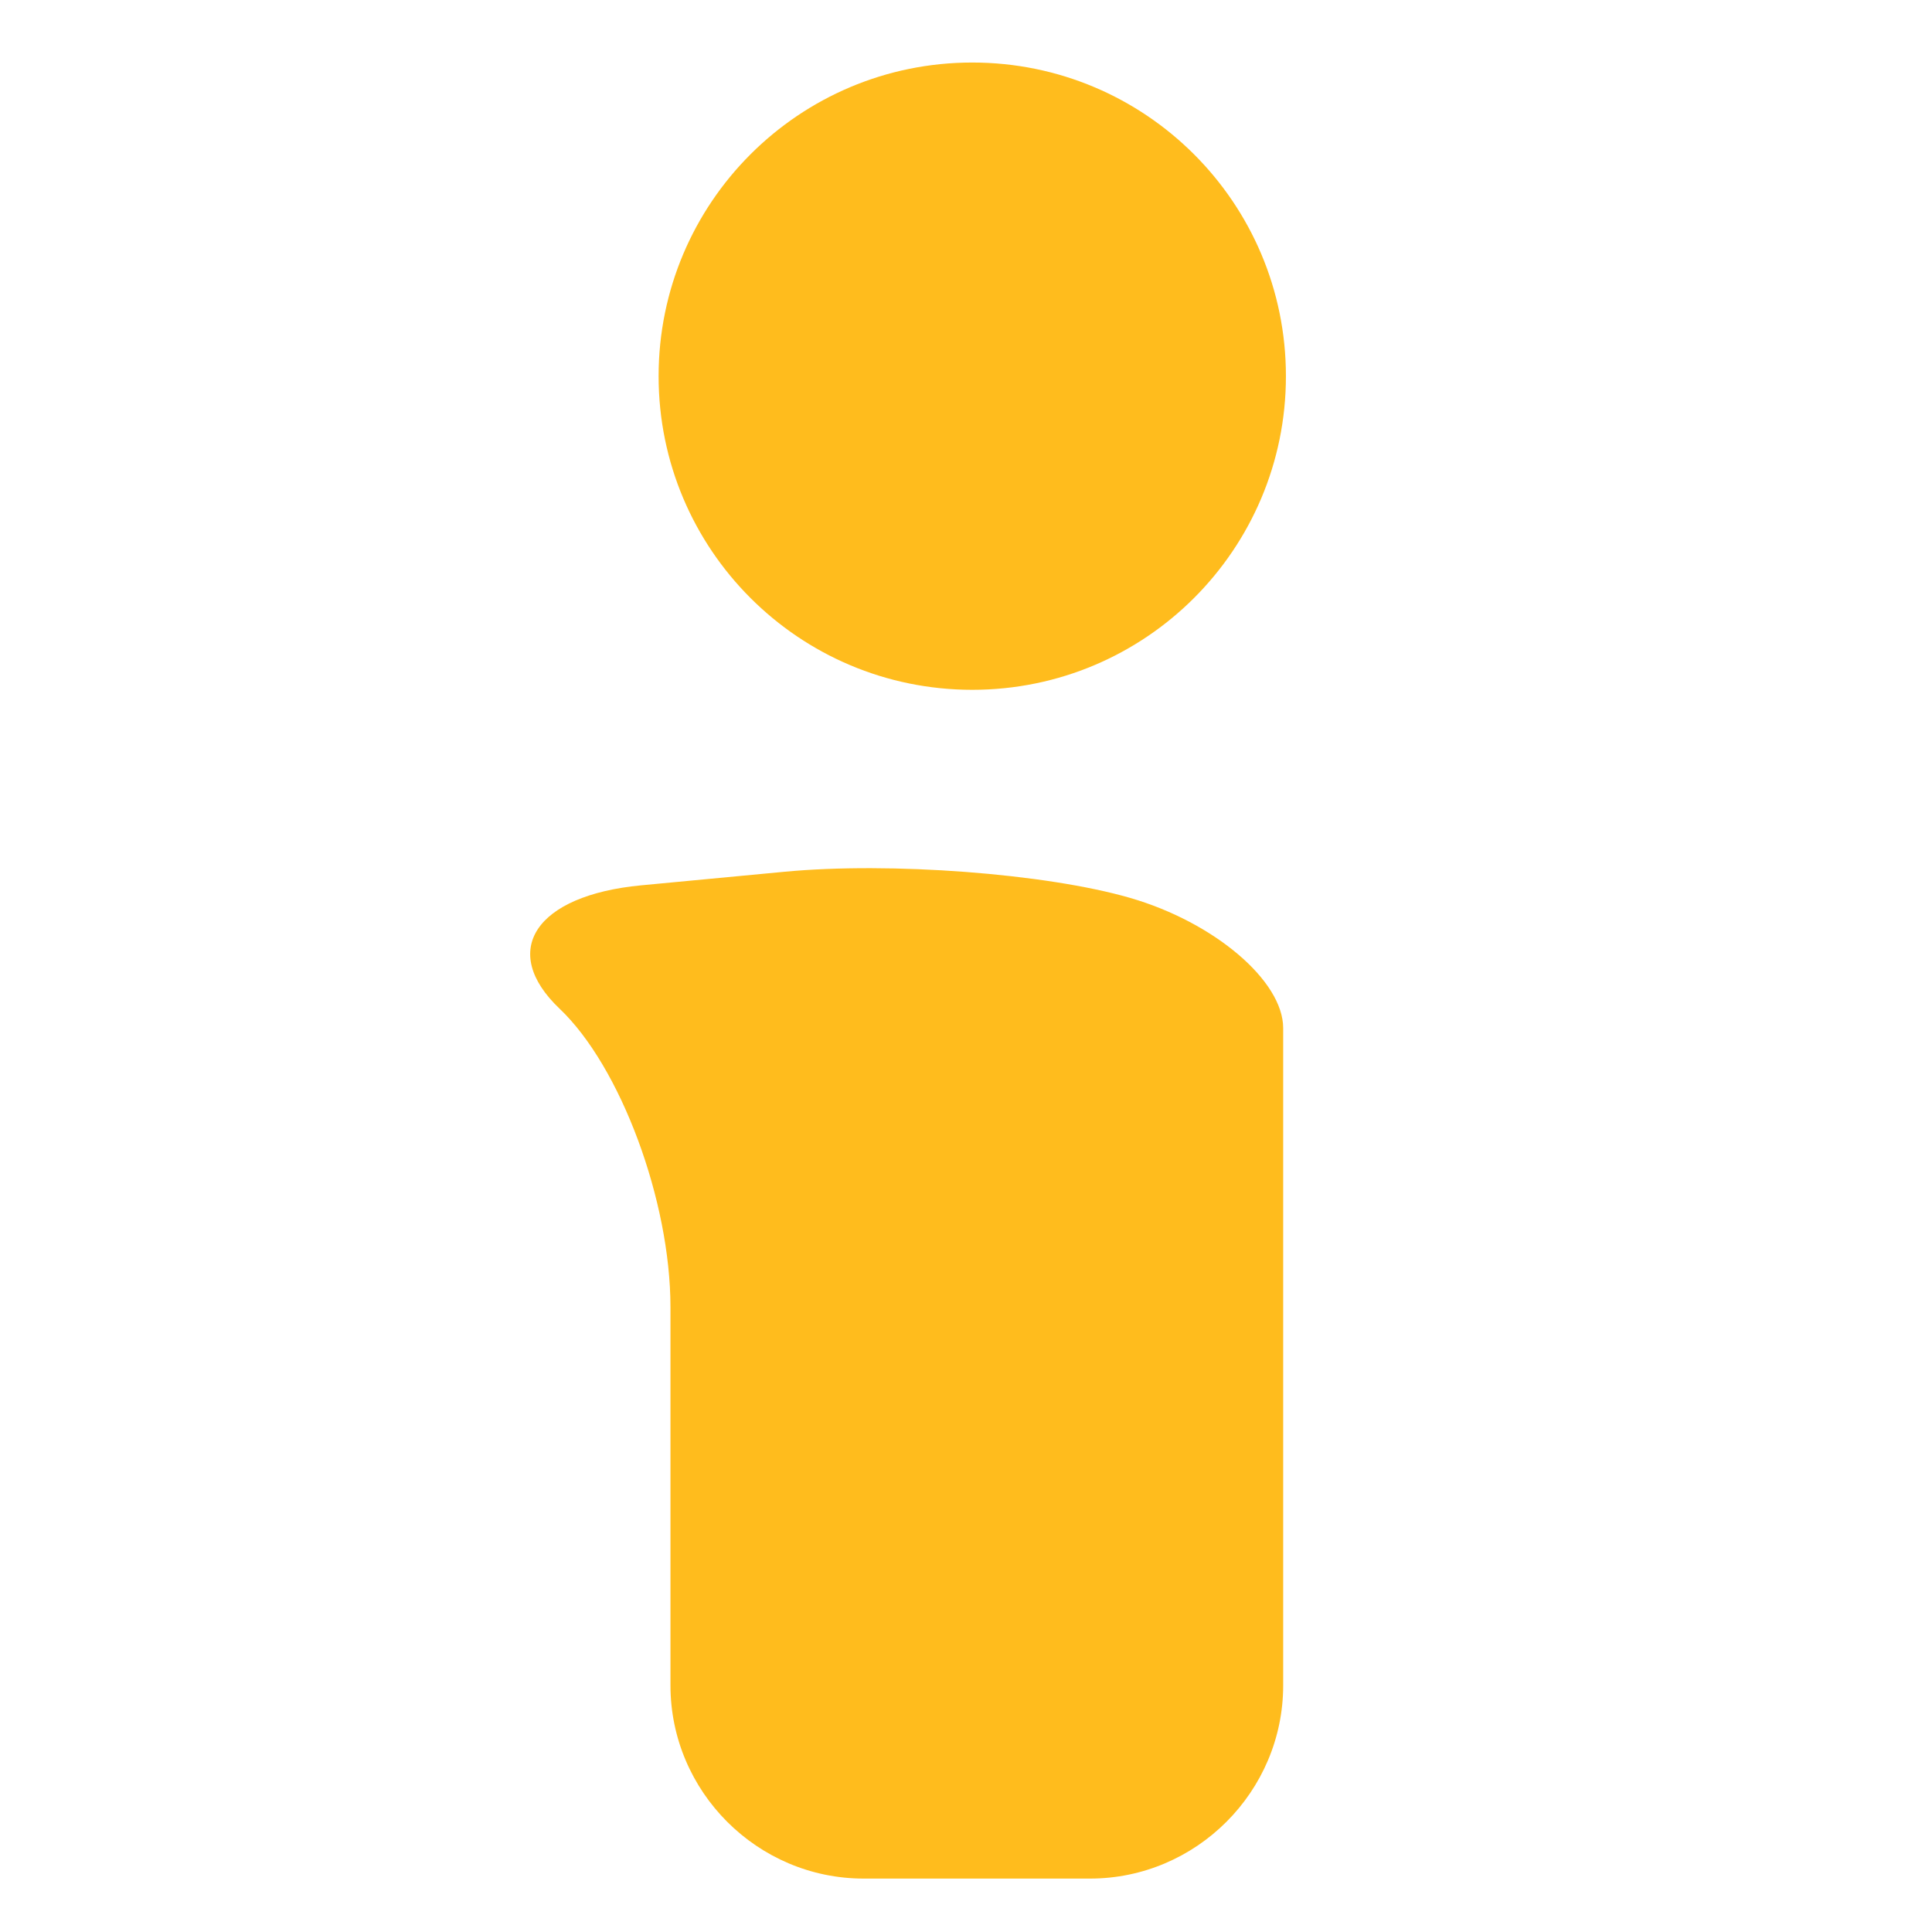
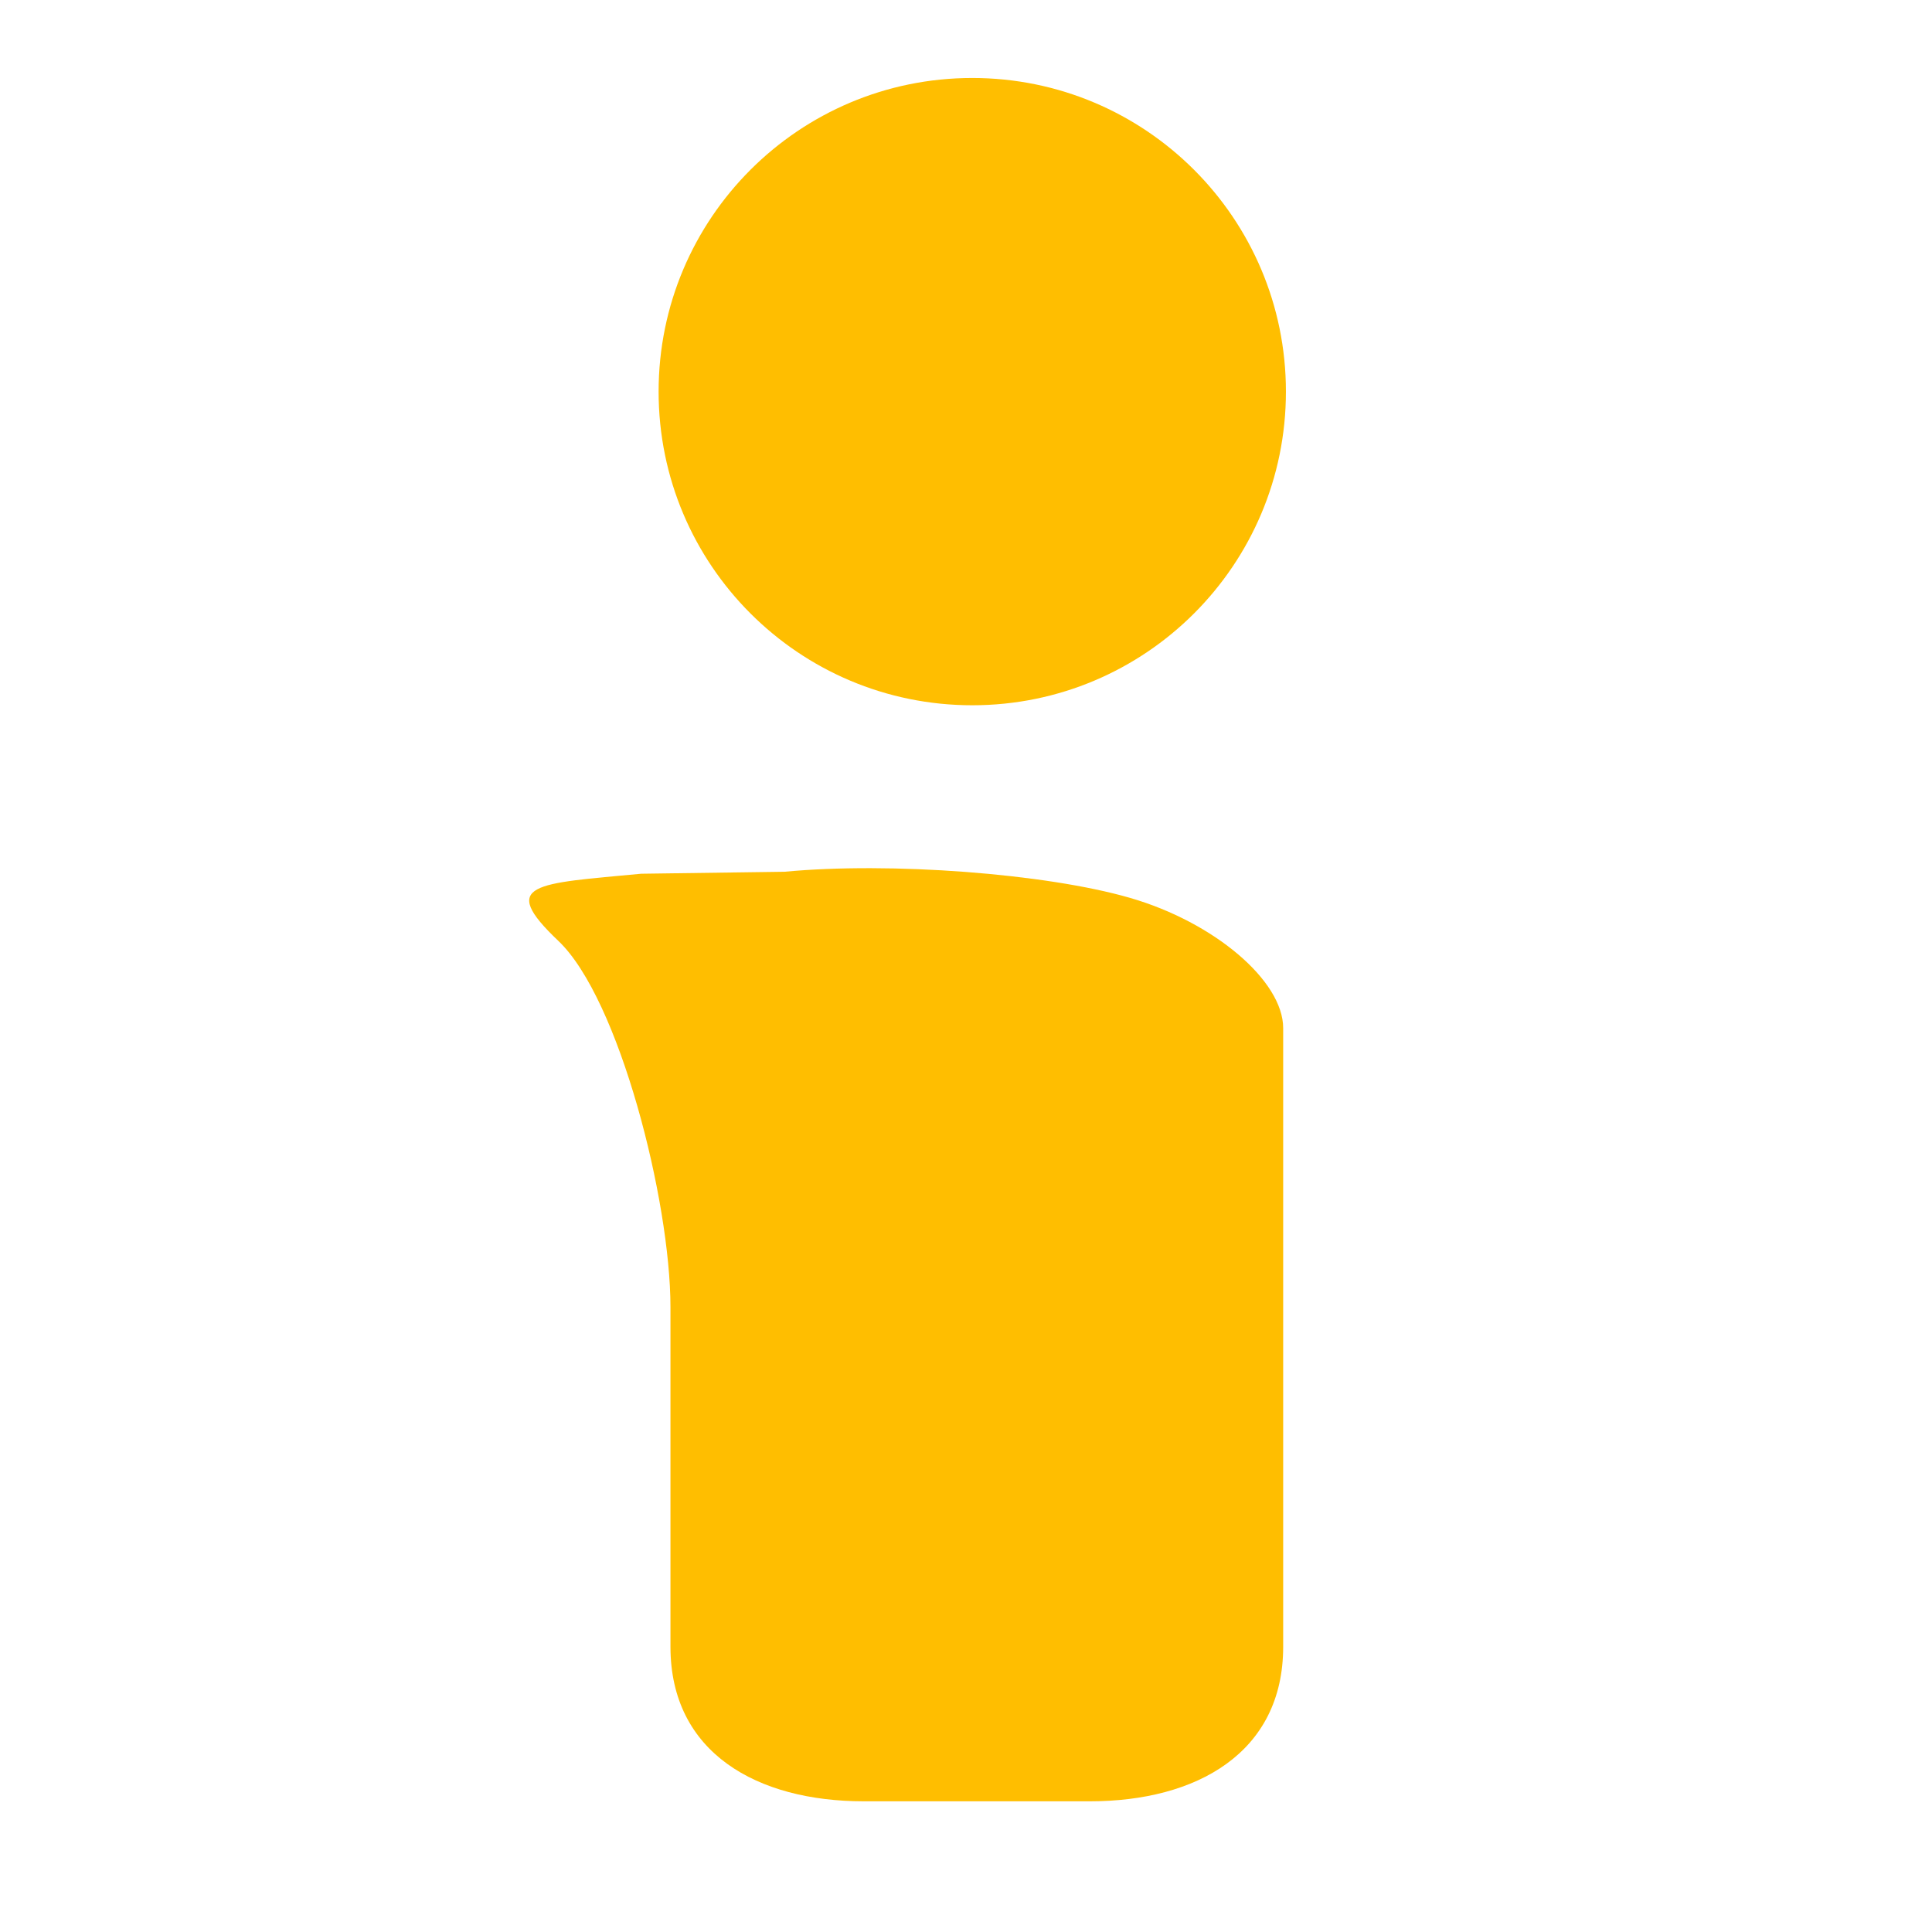
<svg xmlns="http://www.w3.org/2000/svg" version="1.1" id="Layer_1" x="0px" y="0px" width="500px" height="500px" viewBox="0 0 500 500" enable-background="new 0 0 500 500" xml:space="preserve">
-   <path opacity="0.9" fill="#FFB504" enable-background="new    " d="M332.795,97.347c0,44.855-36.33,81.175-81.174,81.175  s-81.174-36.319-81.174-81.175c0-44.844,36.33-81.164,81.174-81.164S332.795,52.503,332.795,97.347z" />
-   <g opacity="0.9" enable-background="new    ">
-     <path fill="#FFB504" d="M223.515,486.174c-27.5,0-50-22.5-50-50l0-97.884c0-27.5-12.905-62.252-28.679-77.226   c-15.773-14.974-6.279-29.348,21.098-31.941l37.089-3.513c27.377-2.593,67.616,0.447,89.42,6.757   c21.804,6.309,39.643,21.473,39.643,33.698c0,12.224,0,44.726,0,72.226l0,97.884c0,27.5-22.5,50-50,50L223.515,486.174z" />
+   <path fill="#FFBE00" enable-background="new    " d="M332.795,101.347c0,44.855-36.33,81.175-81.174,81.175  s-81.174-36.319-81.174-81.175c0-44.844,36.33-81.164,81.174-81.164S332.795,56.503,332.795,101.347z" />
+   <g enable-background="new    ">
+     <path fill="#FFBE00" d="M223.515,466.174c-27.5,0-50-12.5-50-40V338.29c0-27.5-13.241-79.816-29.015-94.79   c-15.773-14.974-5.943-14.784,21.434-17.377l37.089-0.513c27.377-2.593,67.616,0.447,89.42,6.757   c21.804,6.309,39.643,21.473,39.643,33.698c0,12.224,0,44.726,0,72.226v87.884c0,27.5-22.5,40-50,40L223.515,466.174z" />
  </g>
</svg>
